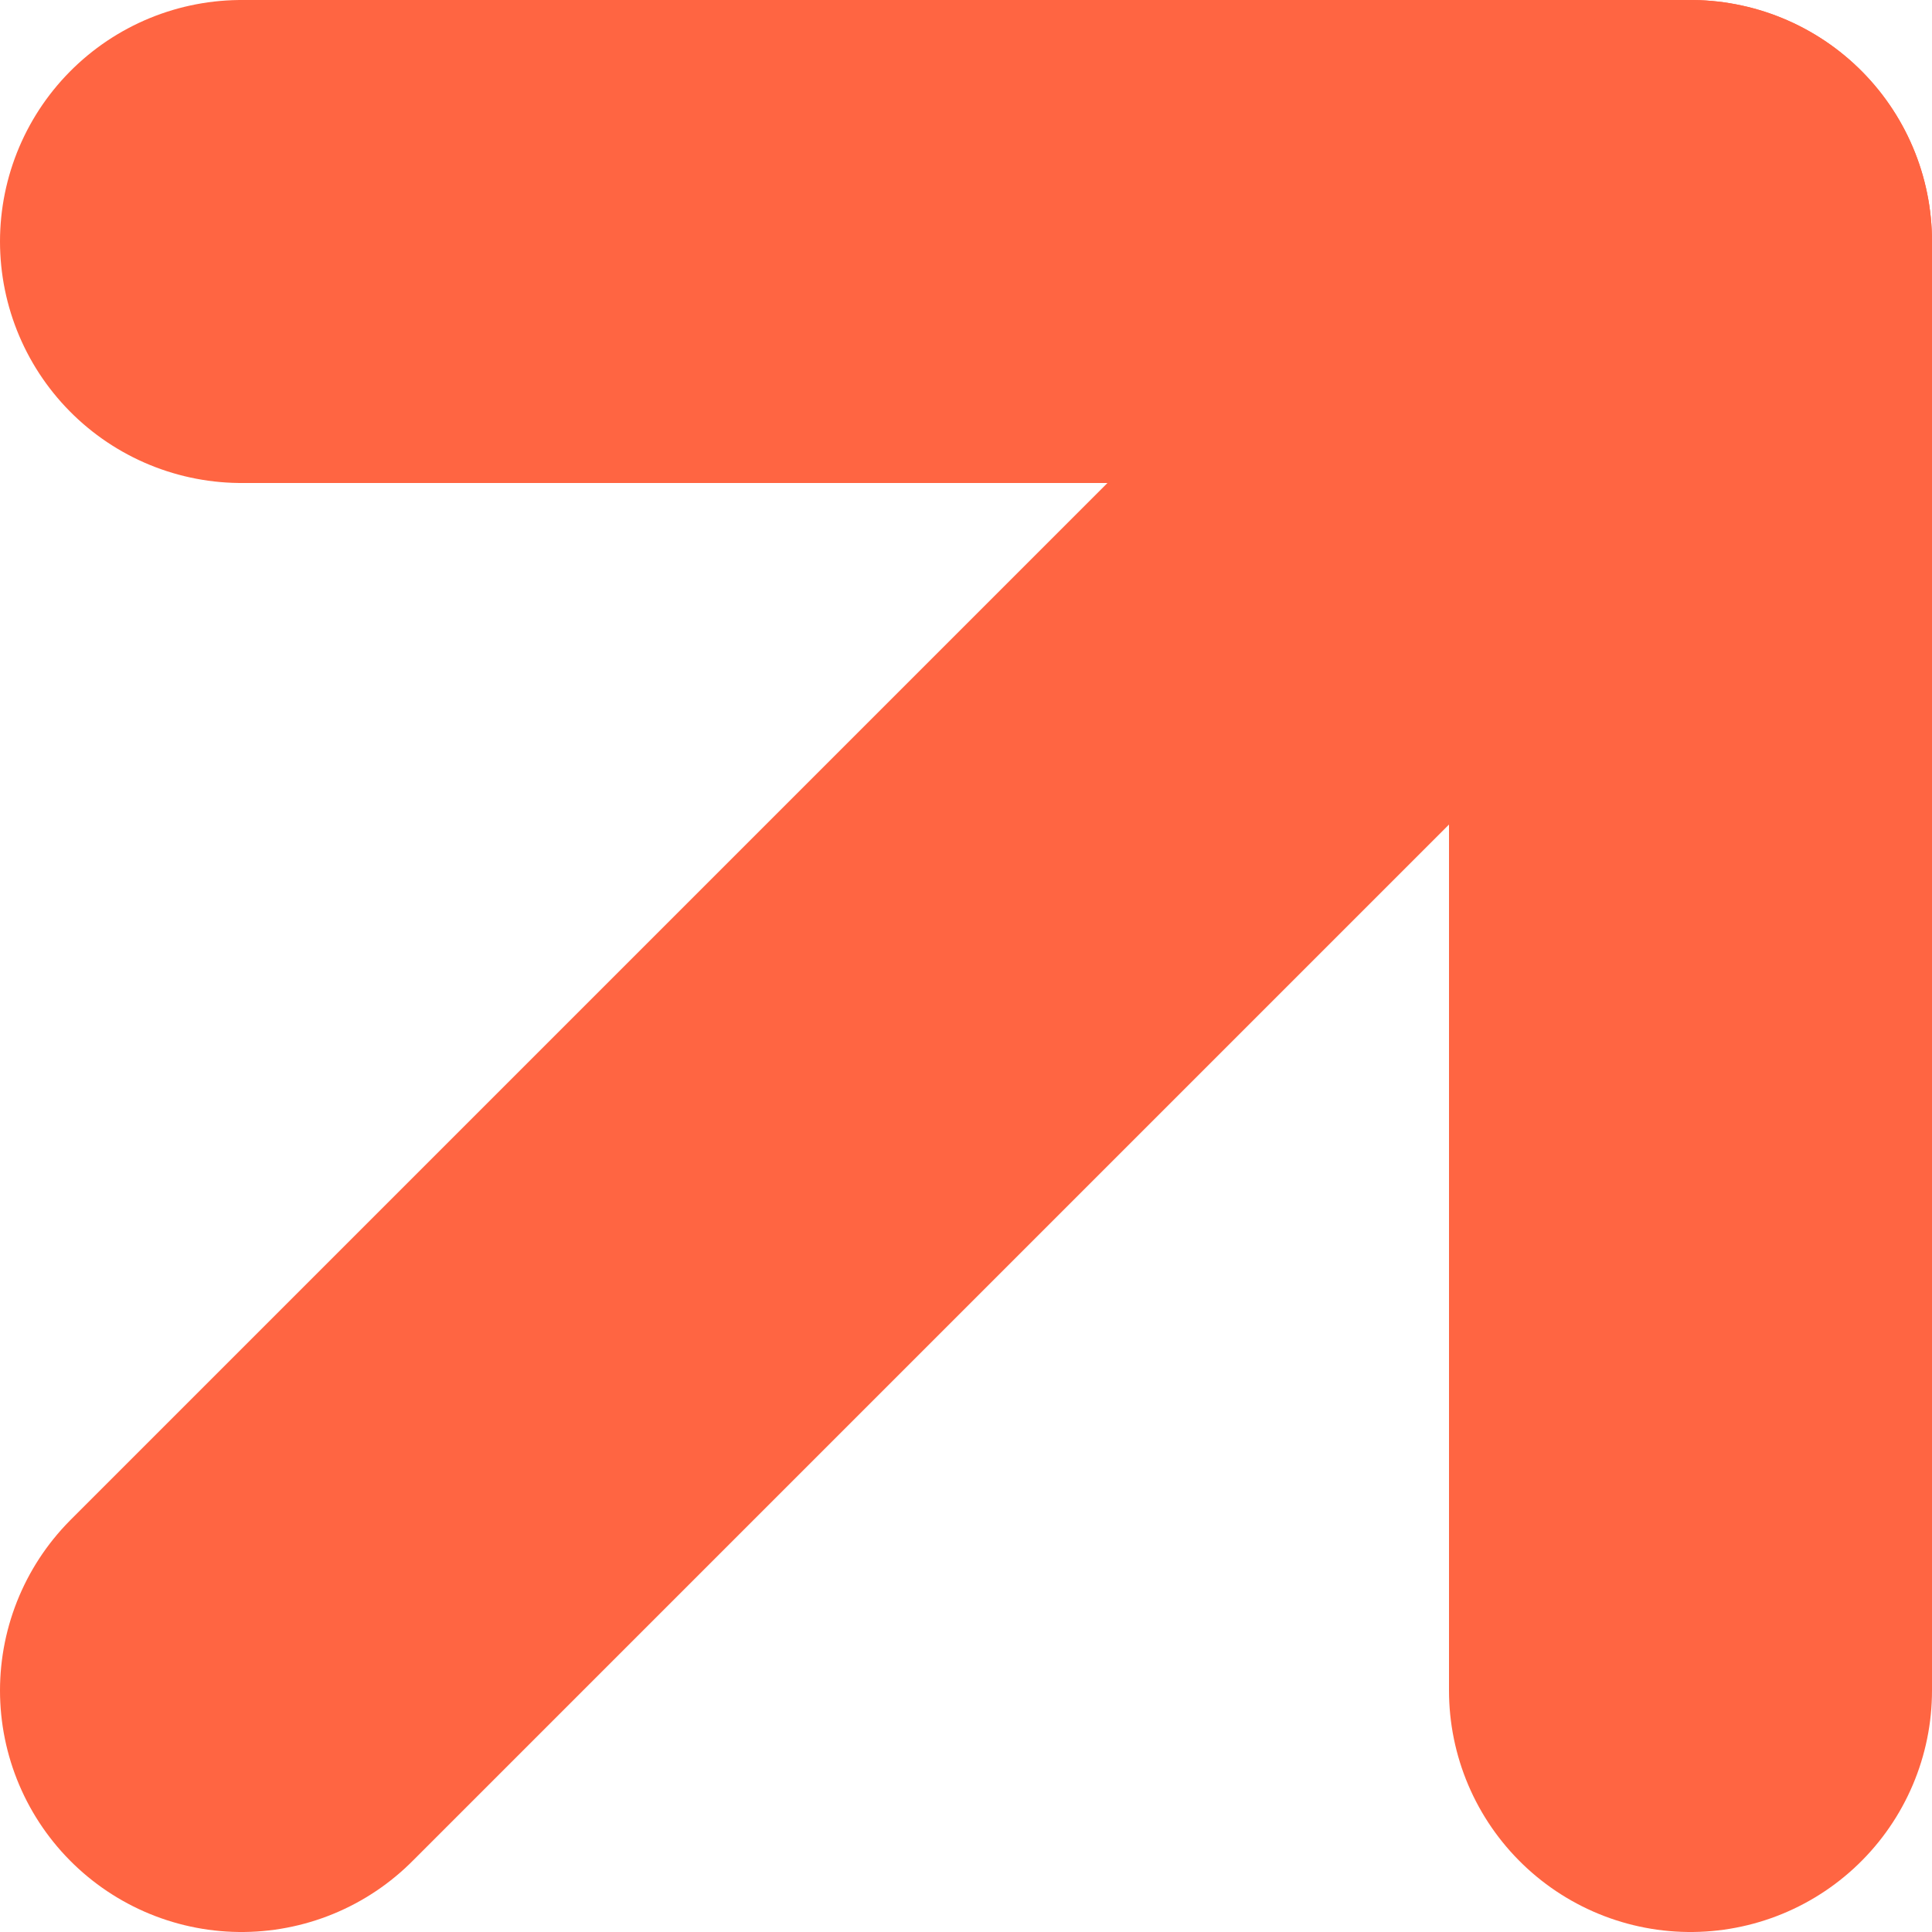
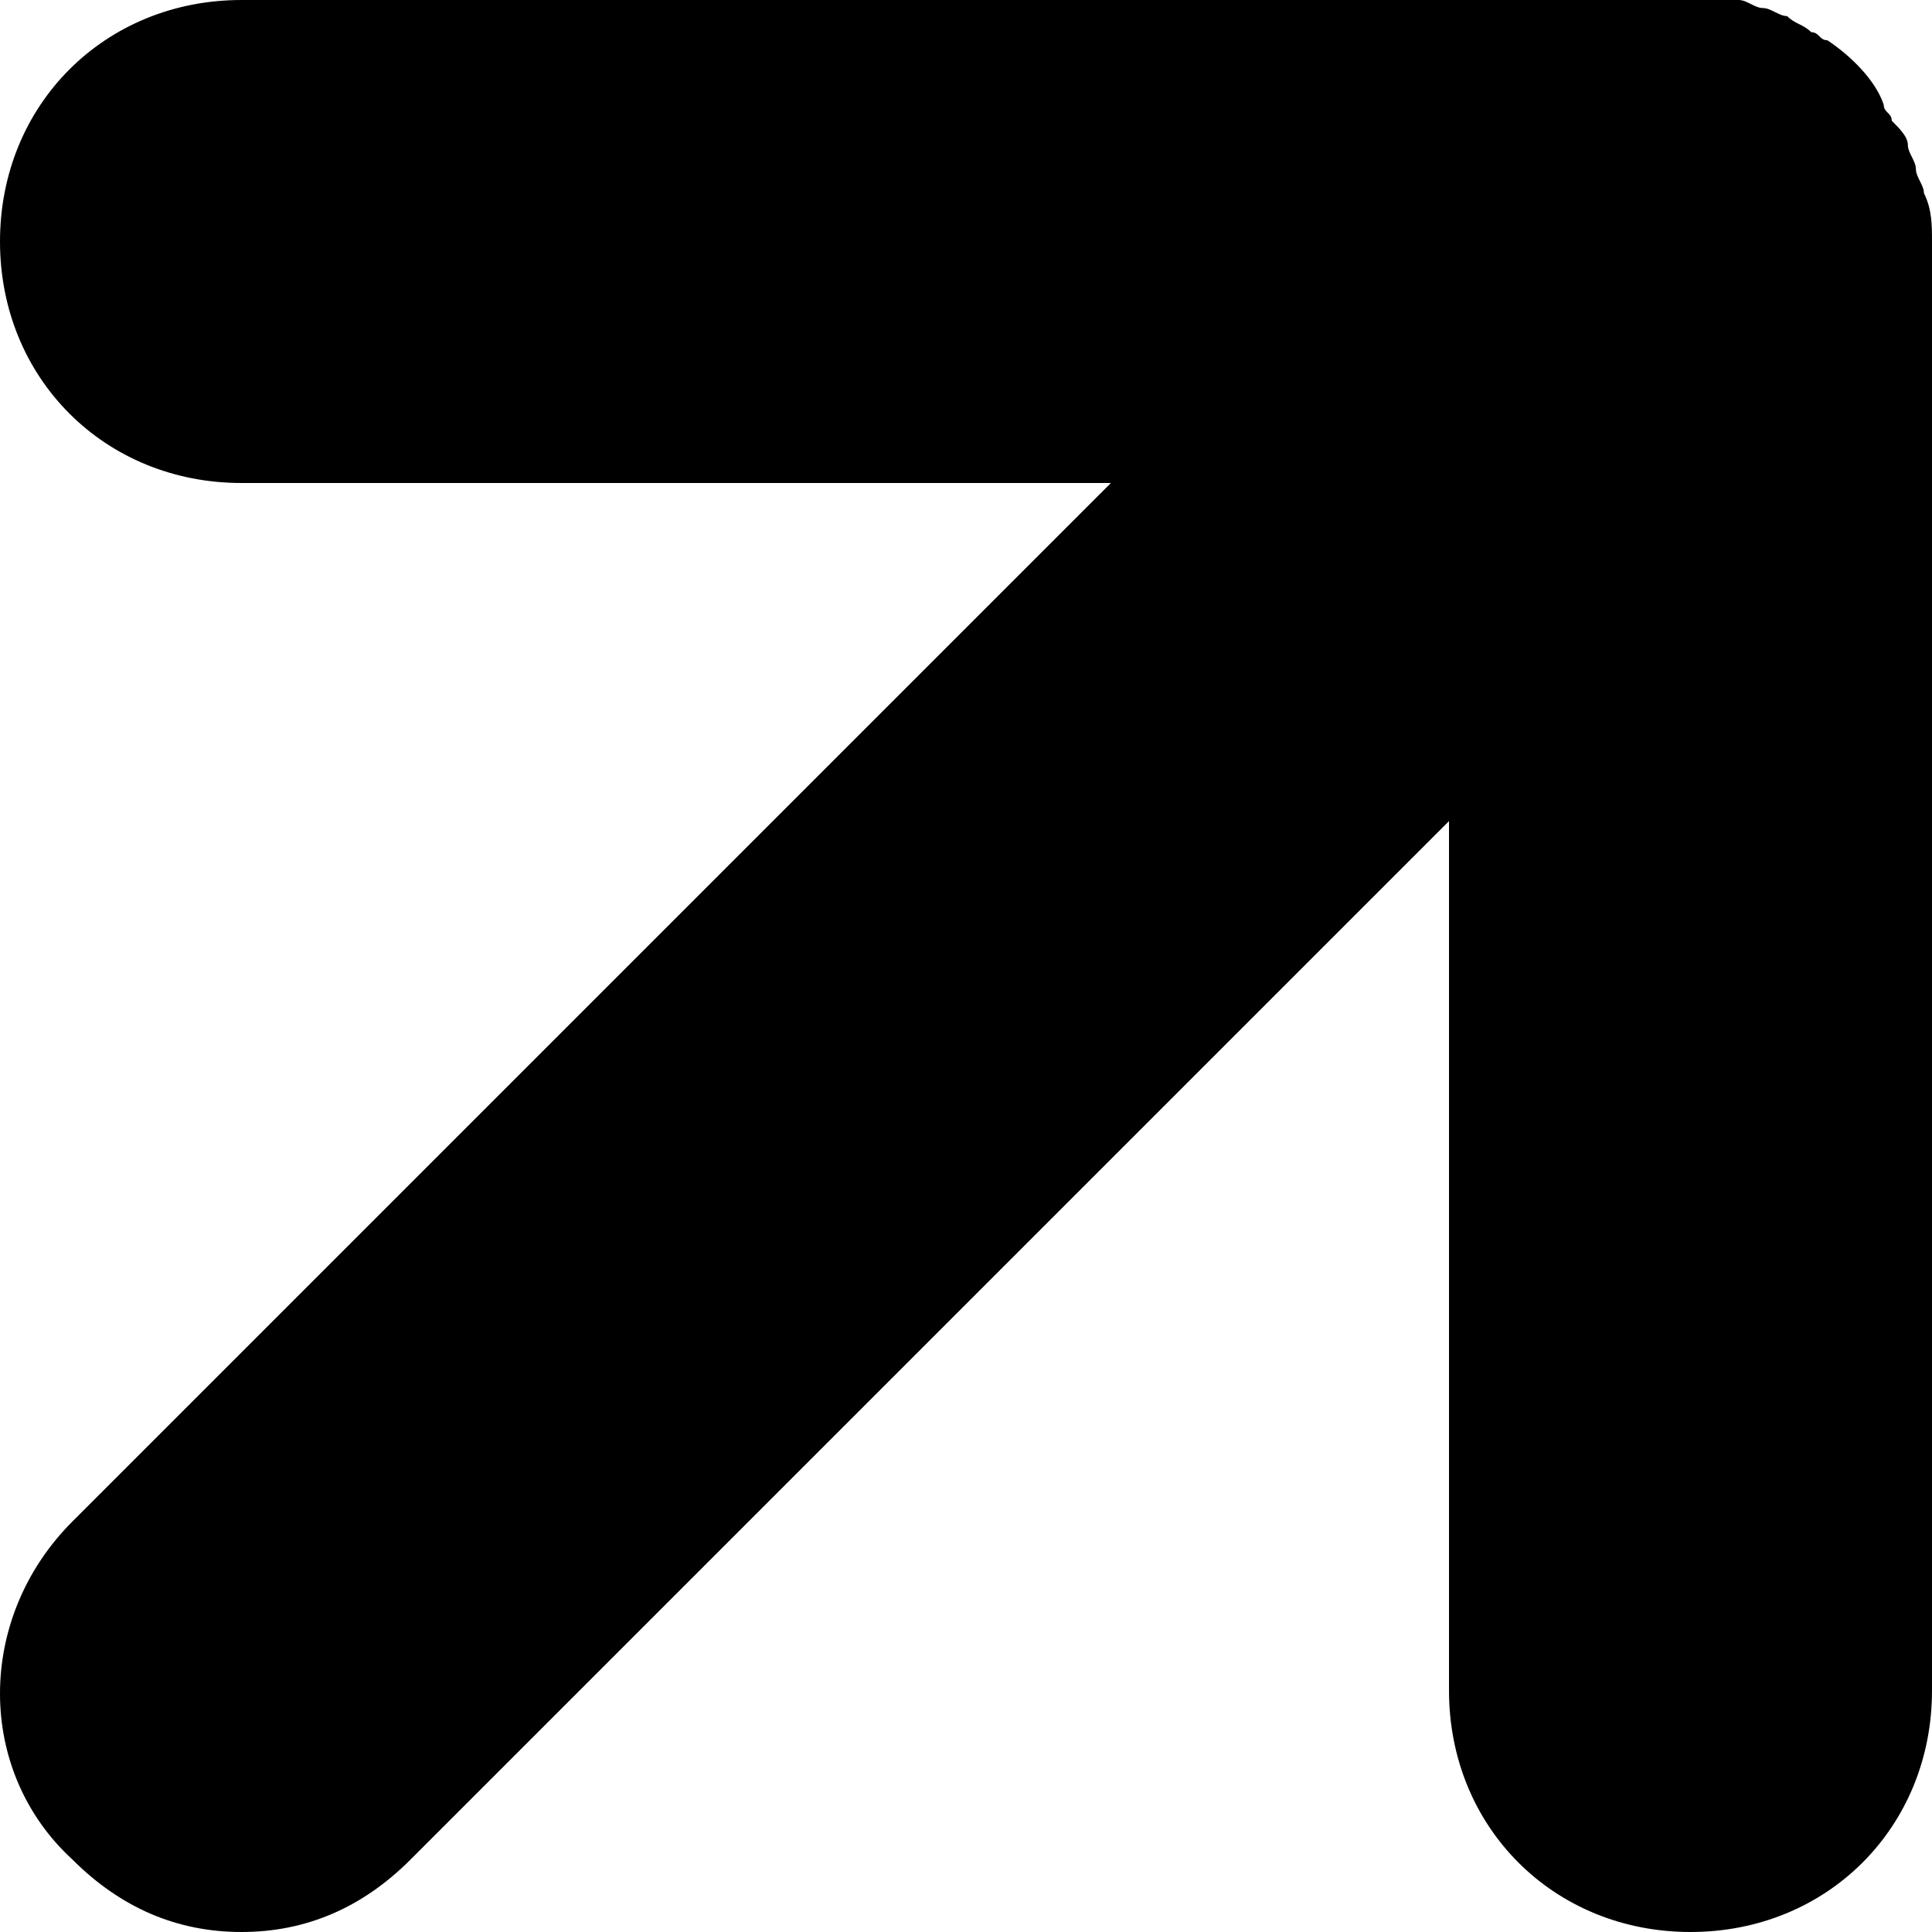
- <svg xmlns="http://www.w3.org/2000/svg" width="24" height="24" viewBox="0 0 24 24" fill="none">
-   <path d="M3 3H21V21" stroke="#FF6542" stroke-width="6" stroke-linecap="round" stroke-linejoin="round" />
-   <path d="M3 21L21 3" stroke="#FF6542" stroke-width="6" stroke-linecap="round" stroke-linejoin="round" />
+ <svg xmlns="http://www.w3.org/2000/svg" version="1.1" id="圖層_1" x="0px" y="0px" viewBox="0 0 24 24" style="enable-background:new 0 0 24 24;" xml:space="preserve">
+   <path class="st0" d="M23.9,2.4c0-0.1-0.1-0.2-0.1-0.3c0-0.1-0.1-0.2-0.1-0.3c0-0.1-0.1-0.2-0.2-0.3c0-0.1-0.1-0.1-0.1-0.2  C23.3,1,23,0.7,22.7,0.5c-0.1,0-0.1-0.1-0.2-0.1c-0.1-0.1-0.2-0.1-0.3-0.2c-0.1,0-0.2-0.1-0.3-0.1c-0.1,0-0.2-0.1-0.3-0.1  C21.4,0,21.2,0,21,0H3C1.3,0,0,1.3,0,3s1.3,3,3,3h10.8L0.9,18.9c-1.2,1.2-1.2,3.1,0,4.2C1.5,23.7,2.2,24,3,24s1.5-0.3,2.1-0.9  L18,10.2V21c0,1.7,1.3,3,3,3s3-1.3,3-3V3C24,2.8,24,2.6,23.9,2.4z" />
</svg>
